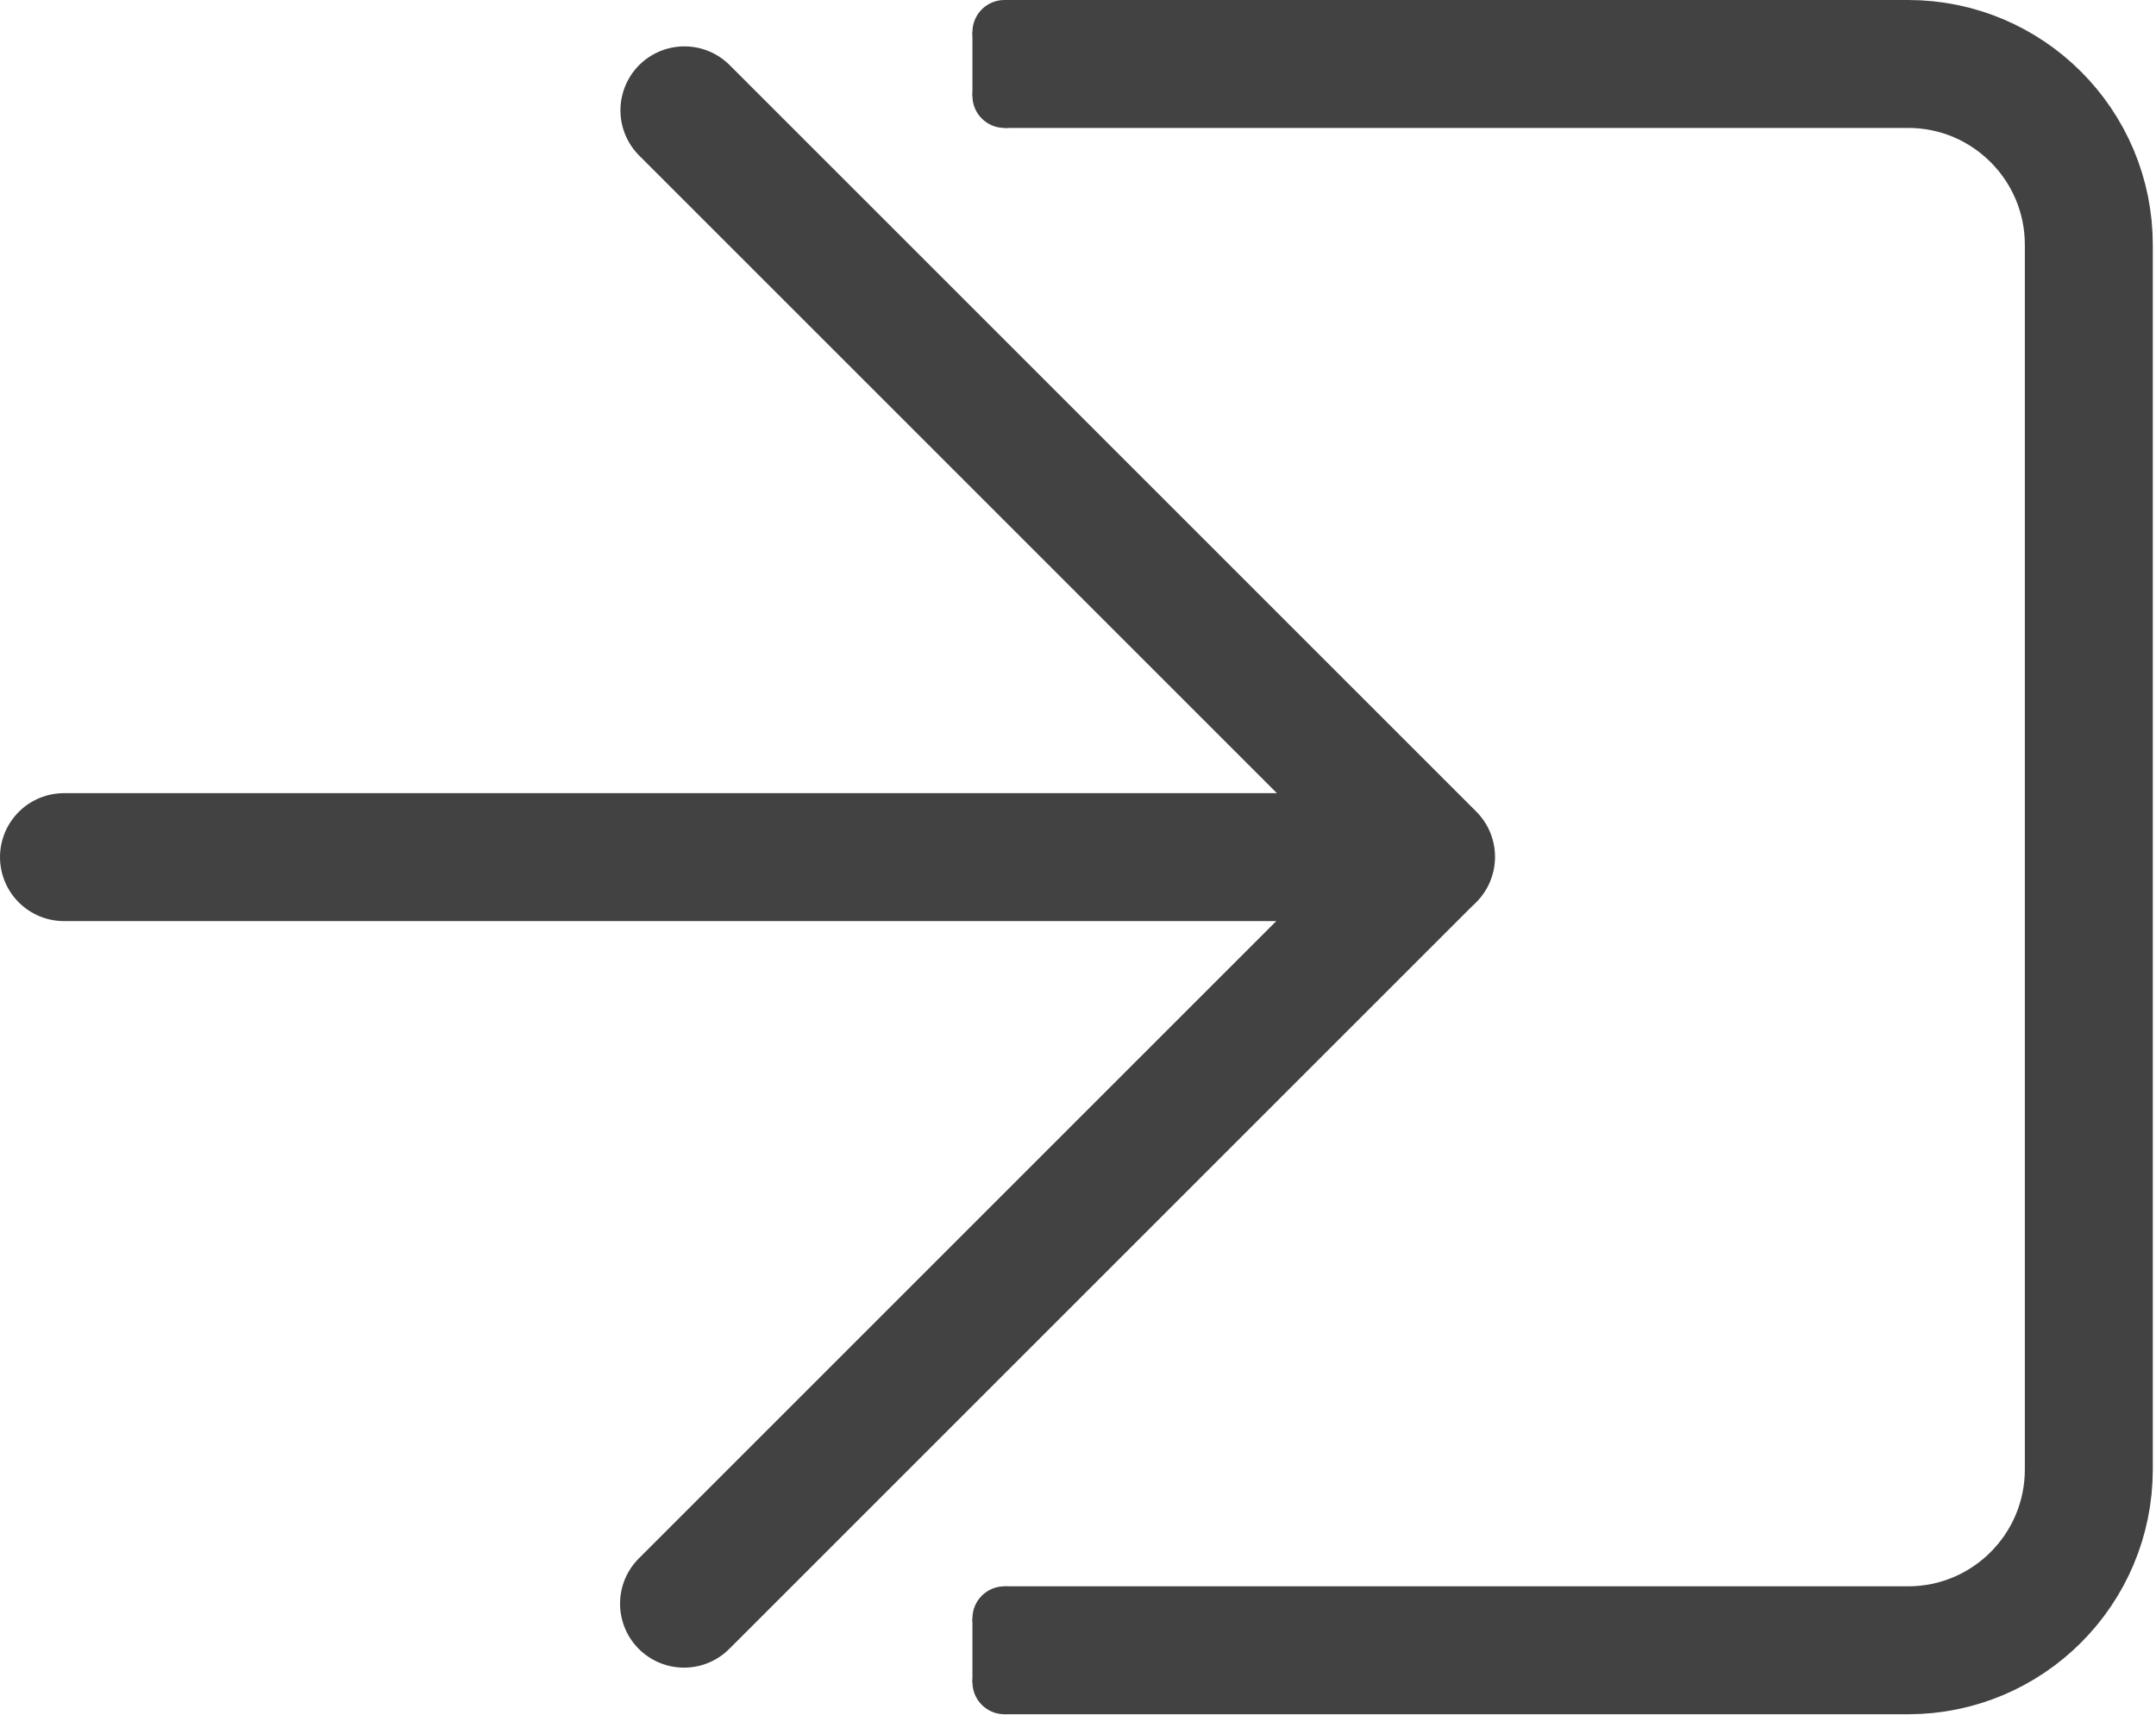
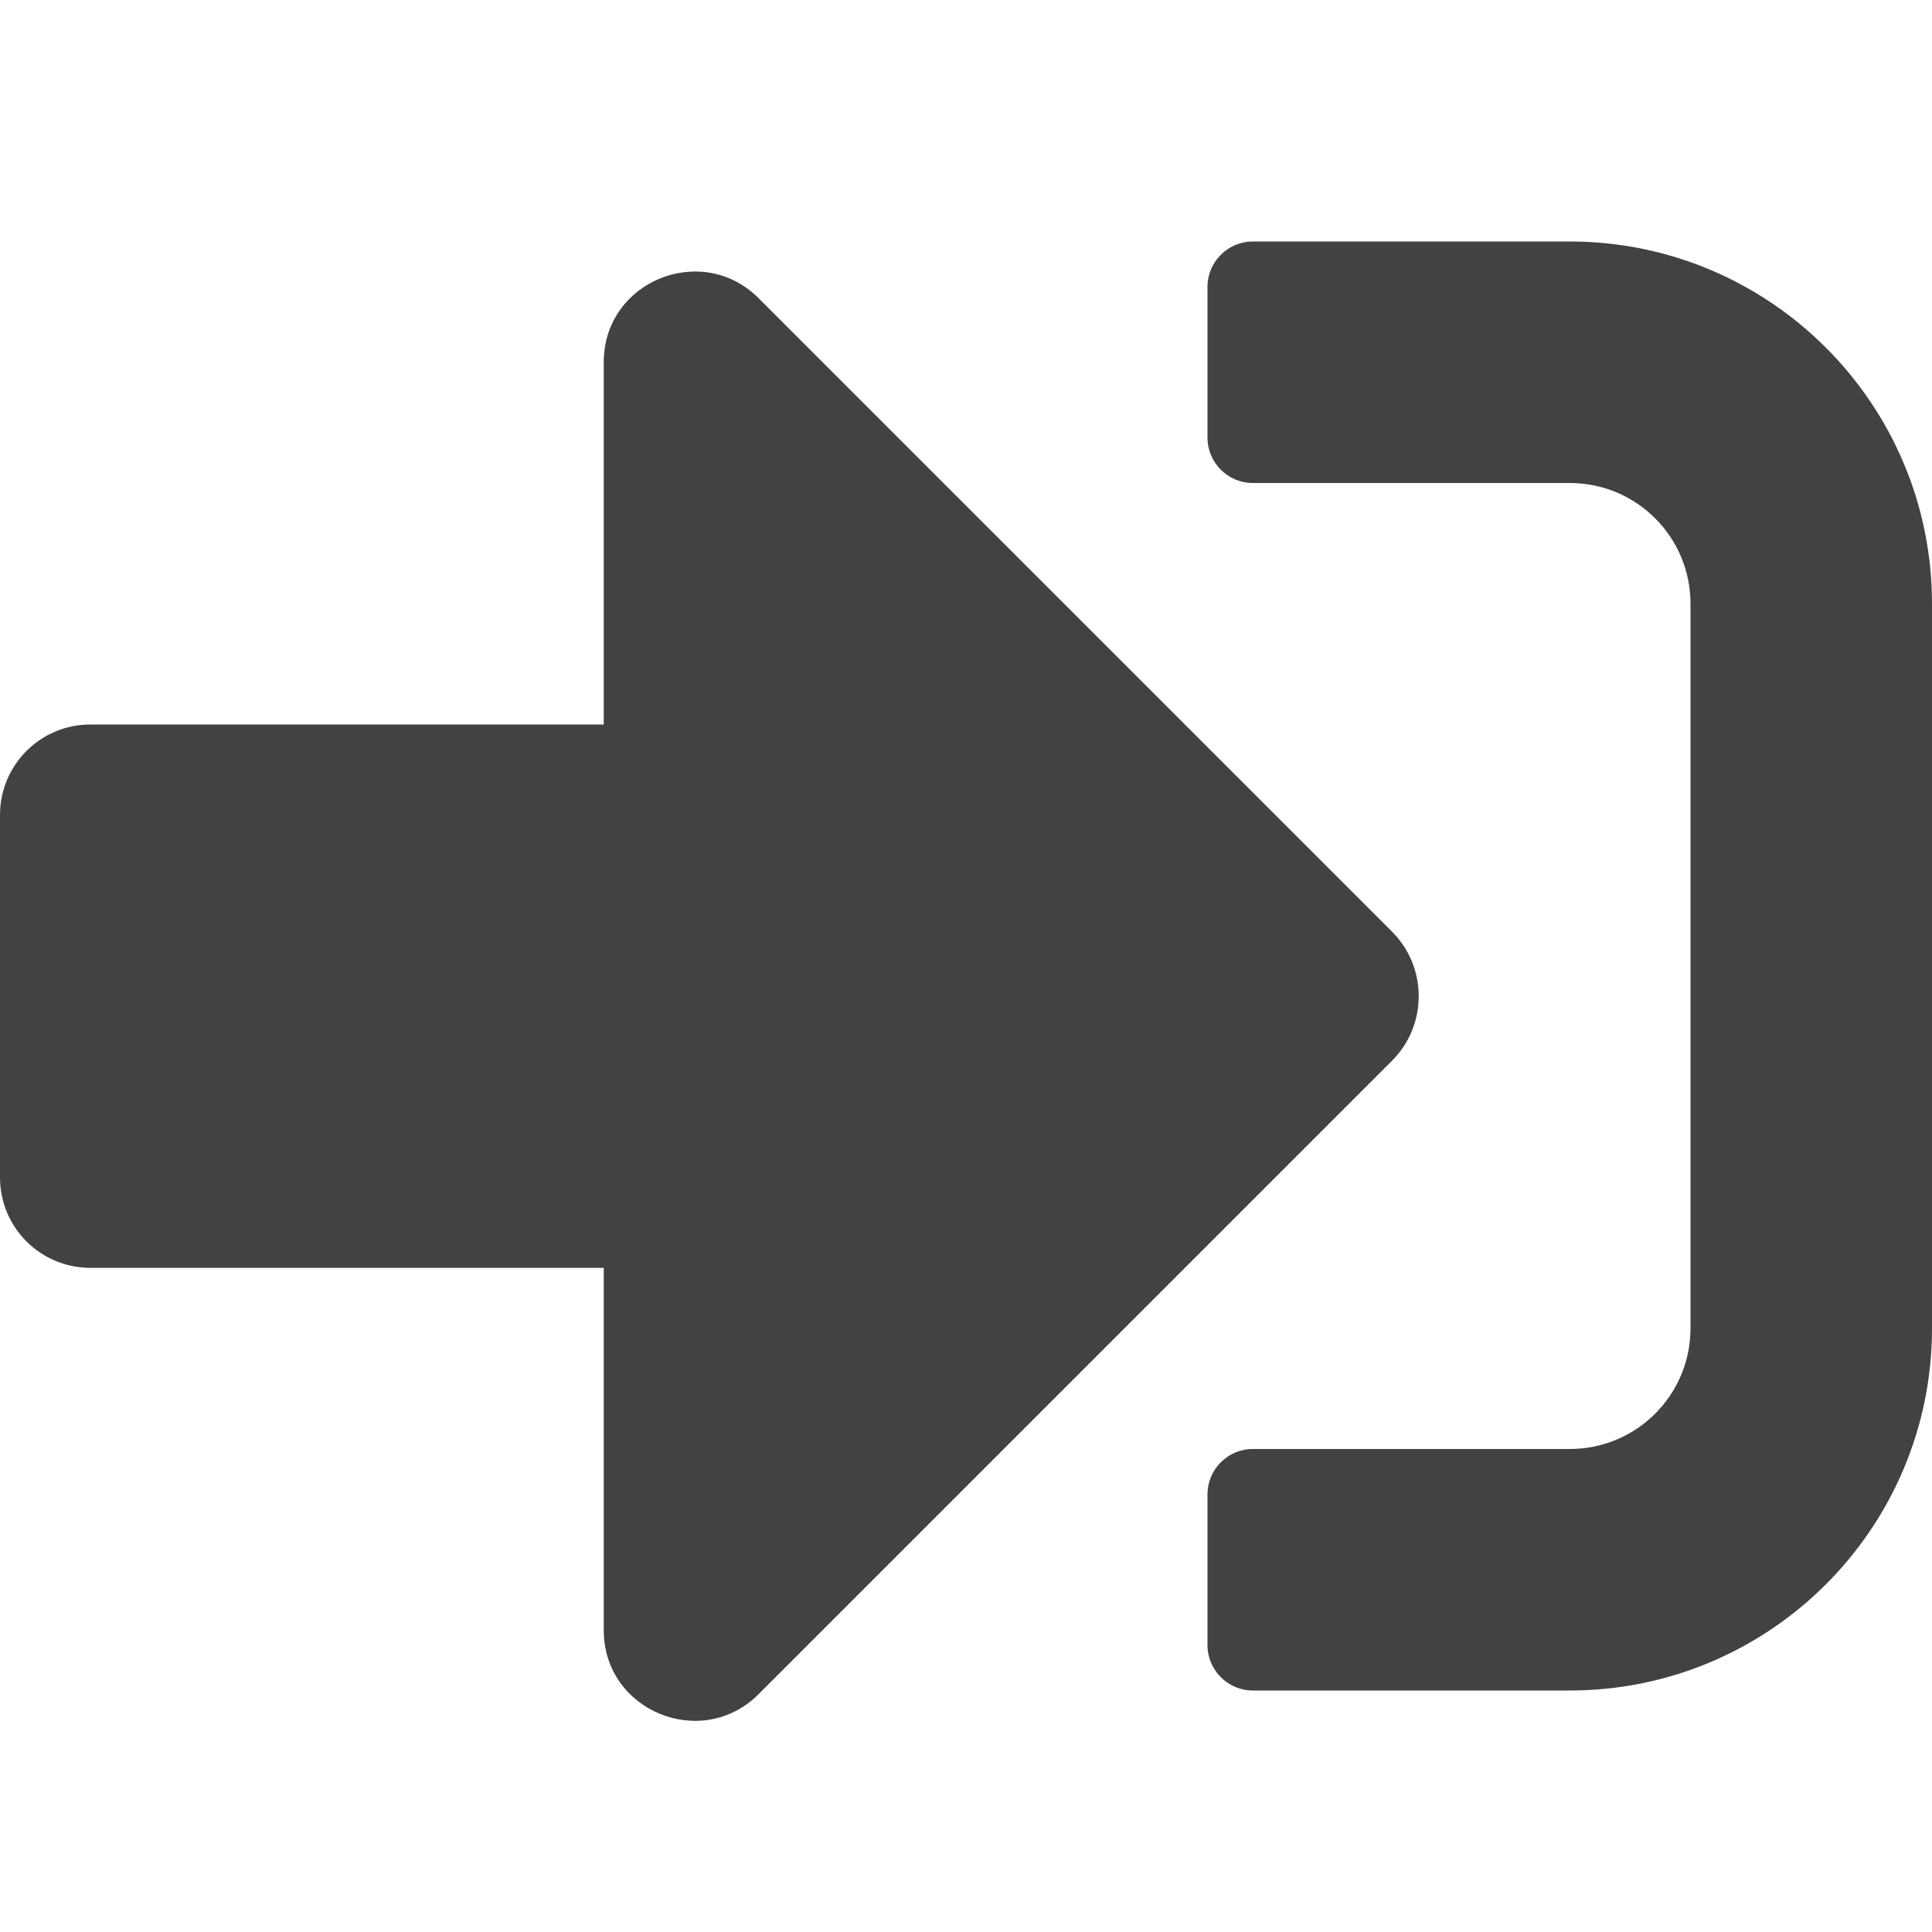
- <svg xmlns="http://www.w3.org/2000/svg" width="674" height="536" overflow="hidden">
-   <defs>
-     <clipPath id="clip0">
-       <path d="M400 58 1074 58 1074 594 400 594Z" fill-rule="evenodd" clip-rule="evenodd" />
-     </clipPath>
-   </defs>
-   <g clip-path="url(#clip0)" transform="translate(-400 -58)">
-     <path d="M714 78 996.499 78C1027.7 78 1053 103.324 1053 134.562L1053 517.437C1053 548.676 1027.7 574 996.499 574L714 574" stroke="#424242" stroke-width="40" stroke-miterlimit="8" fill="none" fill-rule="evenodd" />
-     <path fill="#424242" d="M704 564C704 558.477 708.477 554 714 554 719.523 554 724 558.477 724 564 724 569.523 719.523 574 714 574 708.477 574 704 569.523 704 564Z" fill-rule="evenodd" />
-     <path fill="#424242" d="M704 584C704 578.477 708.477 574 714 574 719.523 574 724 578.477 724 584 724 589.523 719.523 594 714 594 708.477 594 704 589.523 704 584Z" fill-rule="evenodd" />
-     <rect fill="#424242" x="704" y="564" width="20" height="20" />
-     <path fill="#424242" d="M704 68C704 62.477 708.477 58 714 58 719.523 58 724 62.477 724 68 724 73.523 719.523 78 714 78 708.477 78 704 73.523 704 68Z" fill-rule="evenodd" />
-     <path fill="#424242" d="M704 88C704 82.477 708.477 78 714 78 719.523 78 724 82.477 724 88 724 93.523 719.523 98 714 98 708.477 98 704 93.523 704 88Z" fill-rule="evenodd" />
-     <rect fill="#424242" x="704" y="68" width="20" height="20" />
-     <path d="M613.836 559.426 847.241 326.022" stroke="#424242" stroke-width="40" stroke-linecap="round" stroke-miterlimit="8" fill="none" fill-rule="evenodd" />
-     <path d="M613.958 92.496 847.362 325.901" stroke="#424242" stroke-width="40" stroke-linecap="round" stroke-miterlimit="8" fill="none" fill-rule="evenodd" />
-     <path d="M420 326 847.128 326" stroke="#424242" stroke-width="40" stroke-linecap="round" stroke-miterlimit="8" fill="none" fill-rule="evenodd" />
-   </g>
+ <svg xmlns="http://www.w3.org/2000/svg" viewBox="0 0 512 512">
+   <path fill="#424242" d="M416 448h-84c-6.6 0-12-5.4-12-12v-40c0-6.6 5.4-12 12-12h84c17.7 0 32-14.3 32-32V160c0-17.7-14.3-32-32-32h-84c-6.6 0-12-5.4-12-12V76c0-6.6 5.4-12 12-12h84c53 0 96 43 96 96v192c0 53-43 96-96 96zm-47-201L201 79c-15-15-41-4.5-41 17v96H24c-13.3 0-24 10.7-24 24v96c0 13.3 10.7 24 24 24h136v96c0 21.5 26 32 41 17l168-168c9.3-9.4 9.3-24.6 0-34z" />
</svg>
